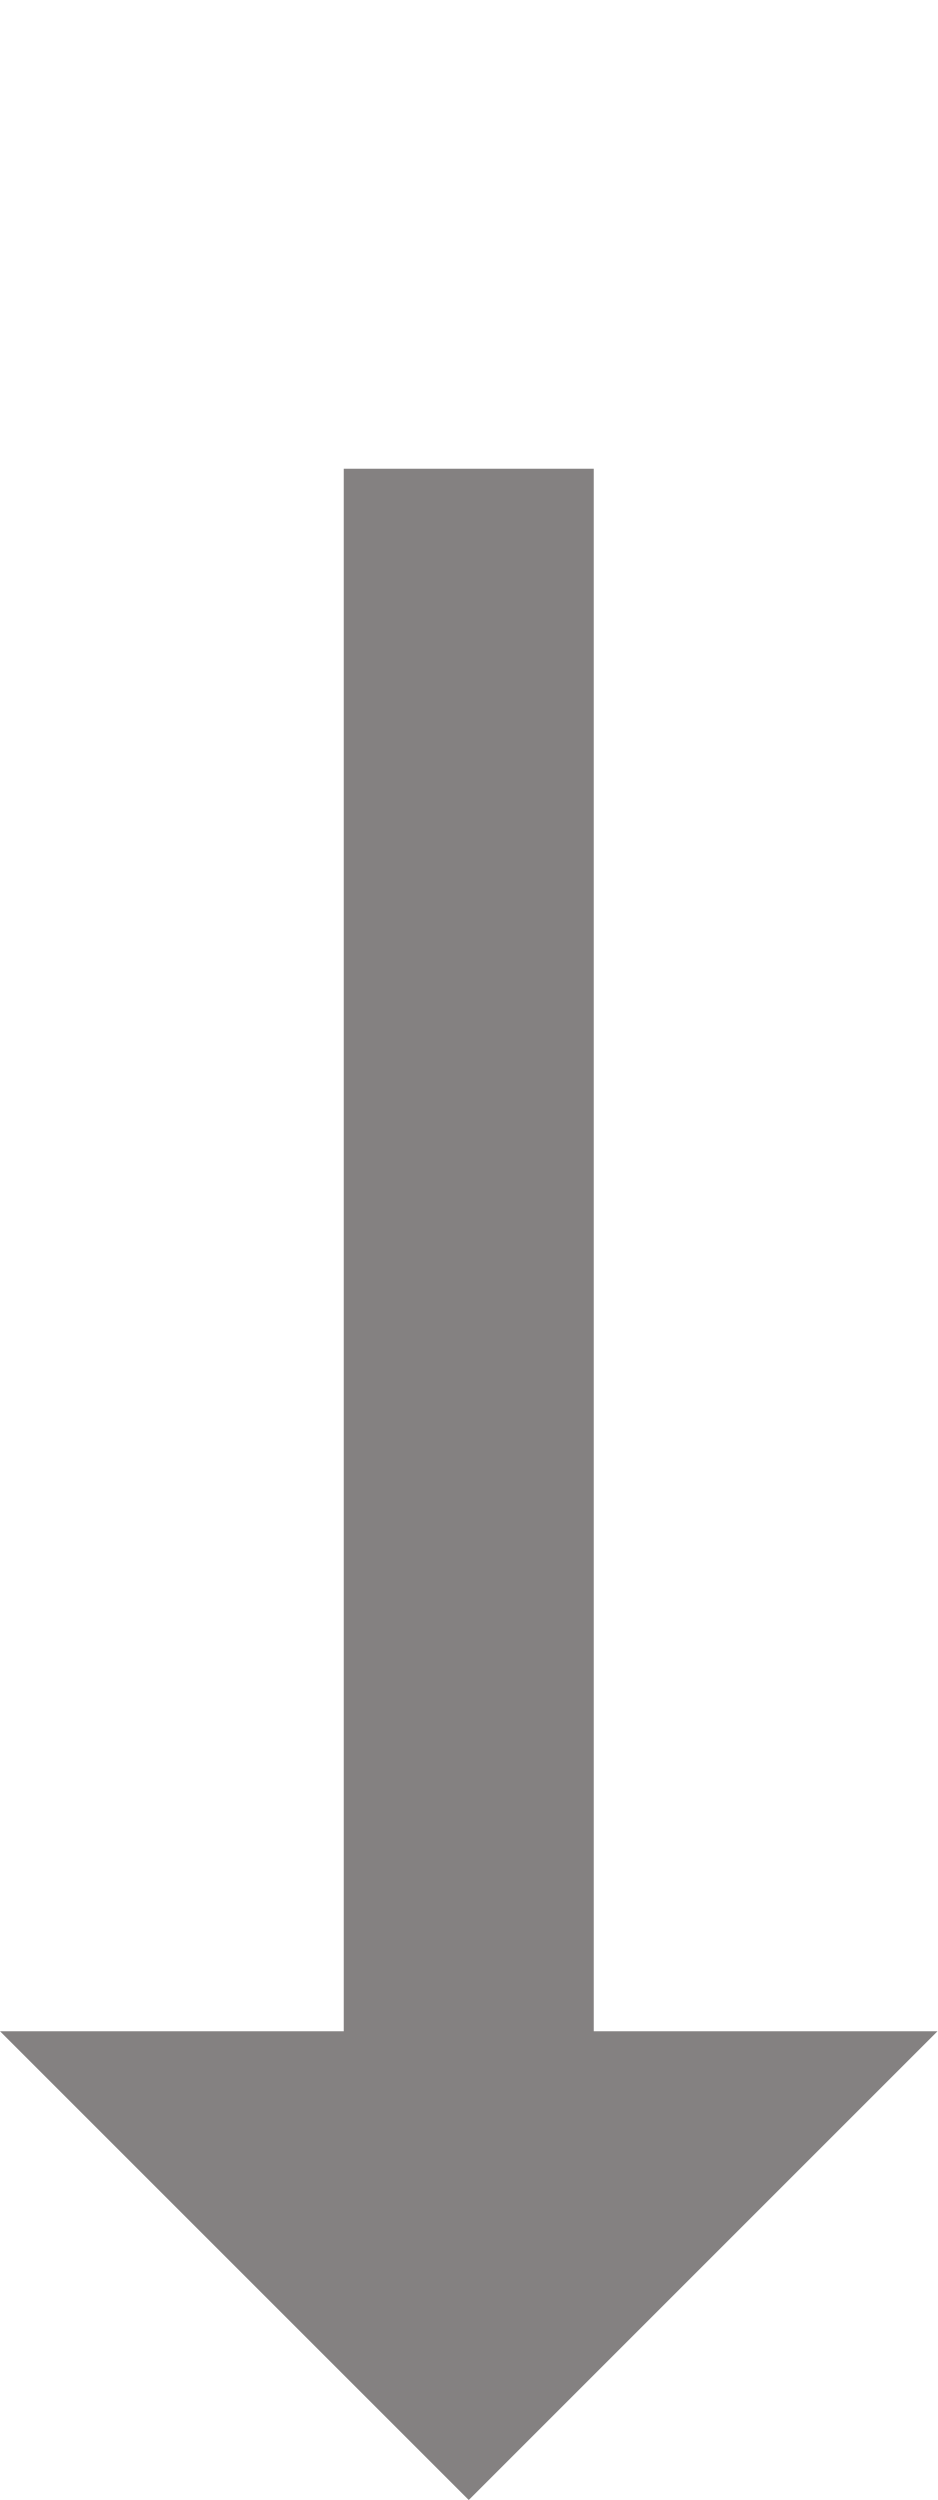
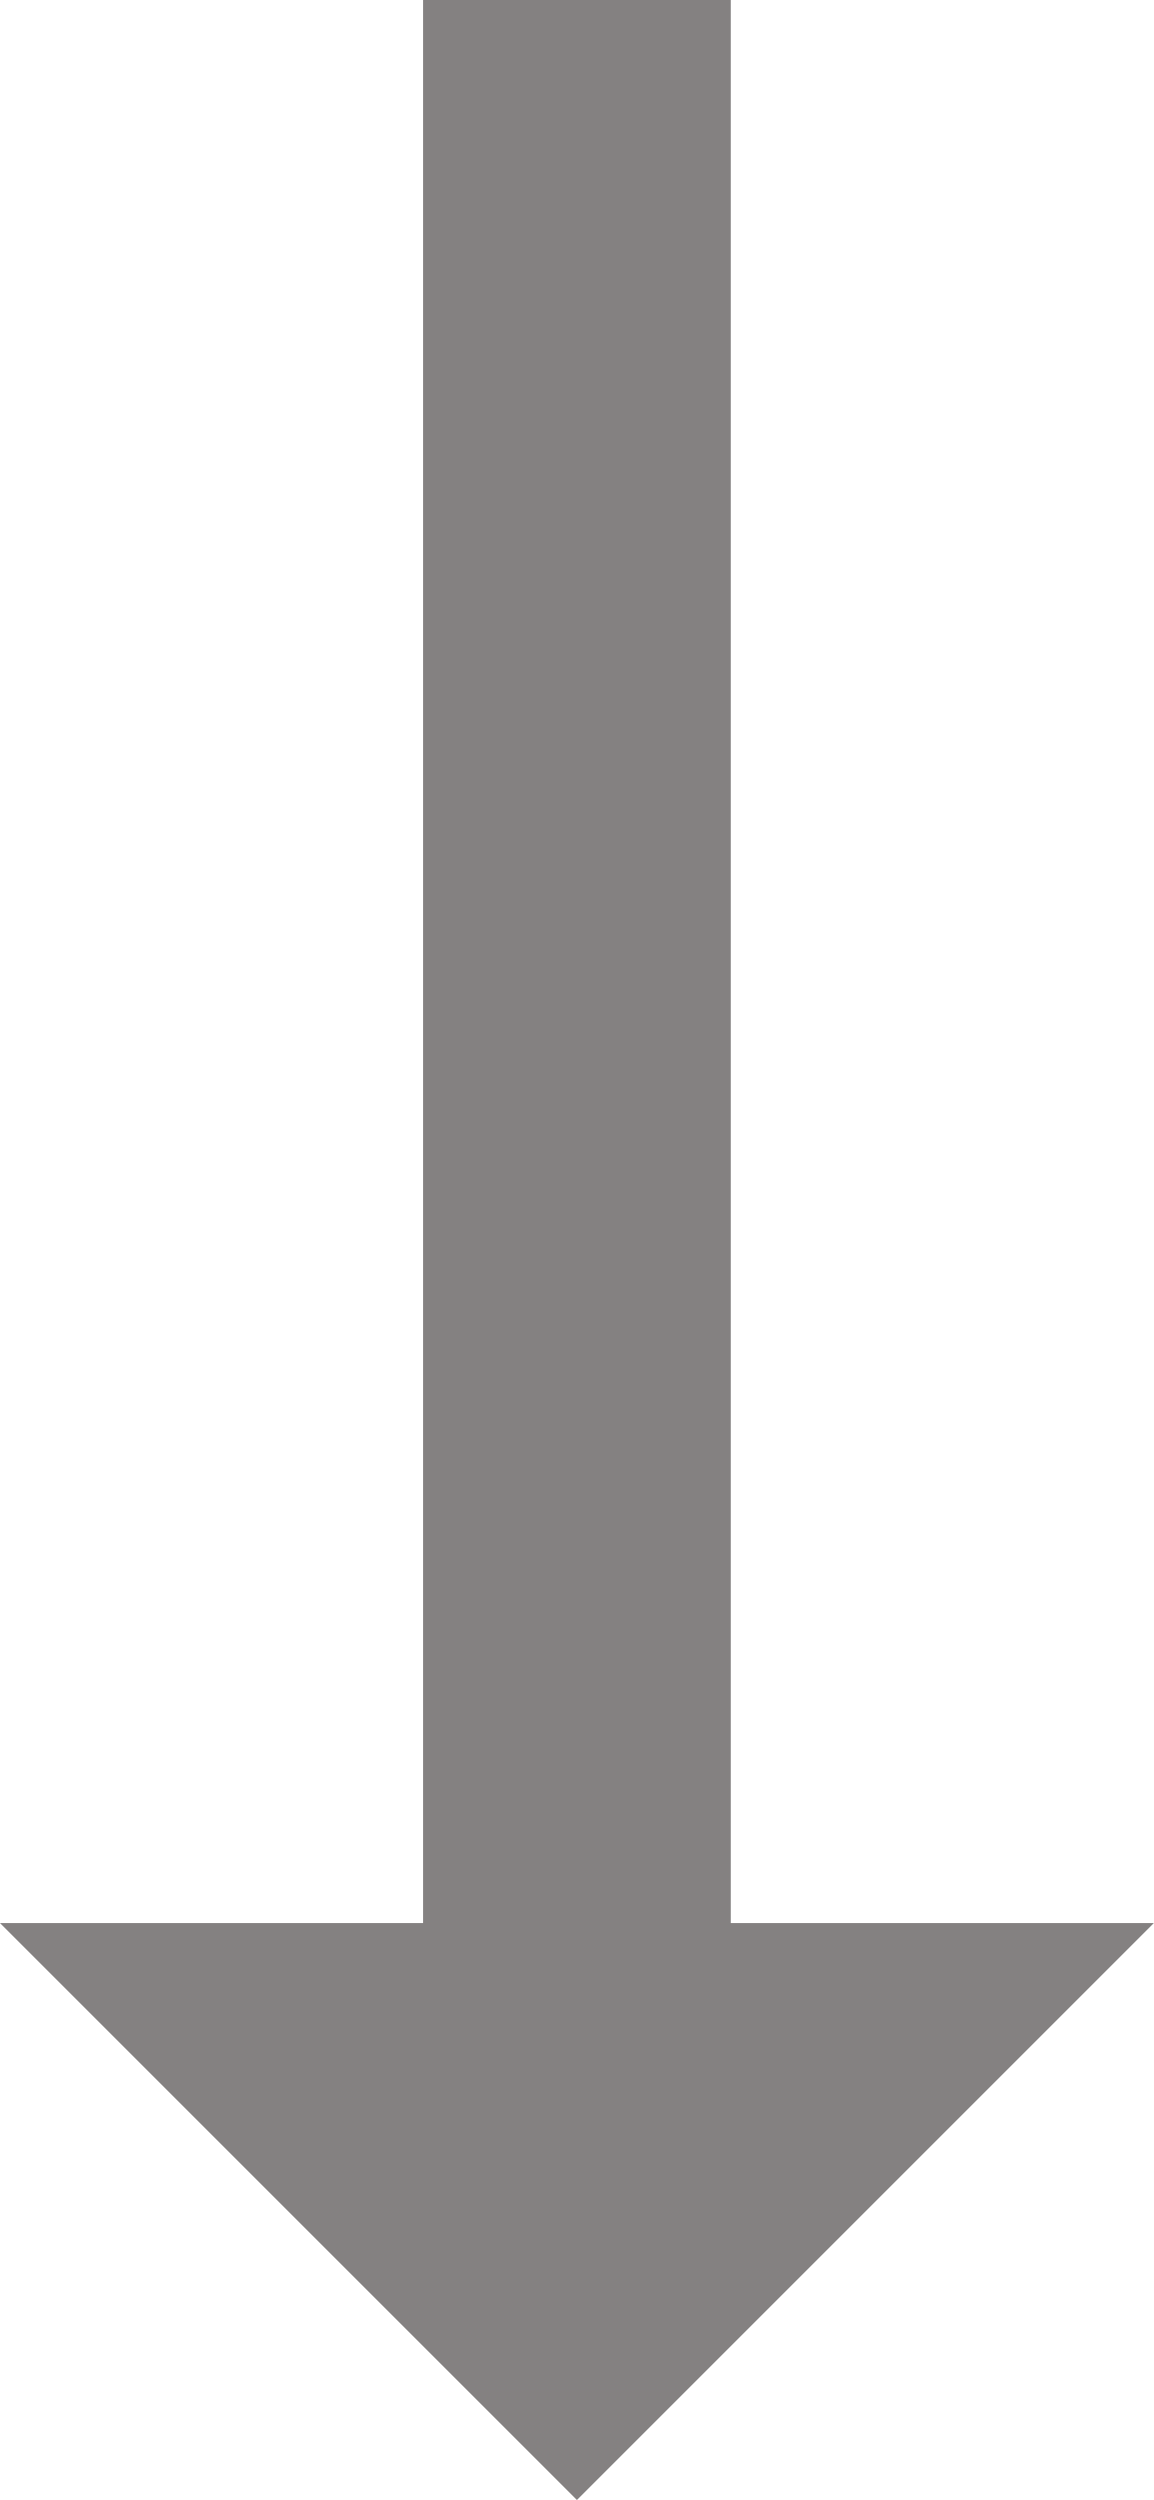
- <svg xmlns="http://www.w3.org/2000/svg" version="1.1" id="레이어_1" x="0px" y="0px" viewBox="0 0 6 16" style="enable-background:new 0 0 6 16;" xml:space="preserve">
+ <svg xmlns="http://www.w3.org/2000/svg" version="1.1" id="레이어_1" x="0px" y="0px" viewBox="0 0 6 13" style="enable-background:new 0 0 6 13;" xml:space="preserve">
  <style type="text/css">
	.st0{fill:#848181;}
</style>
  <g id="레이어_2_1_">
    <g id="레이어_1-2">
-       <polygon class="st0" points="3.8,13 3.8,3 2.2,3 2.2,13 0,13 3,16 6,13   " />
+       <polygon class="st0" points="3.8,10 3.8,0 2.2,0 2.2,10 0,10 3,13 6,10   " />
    </g>
  </g>
</svg>
